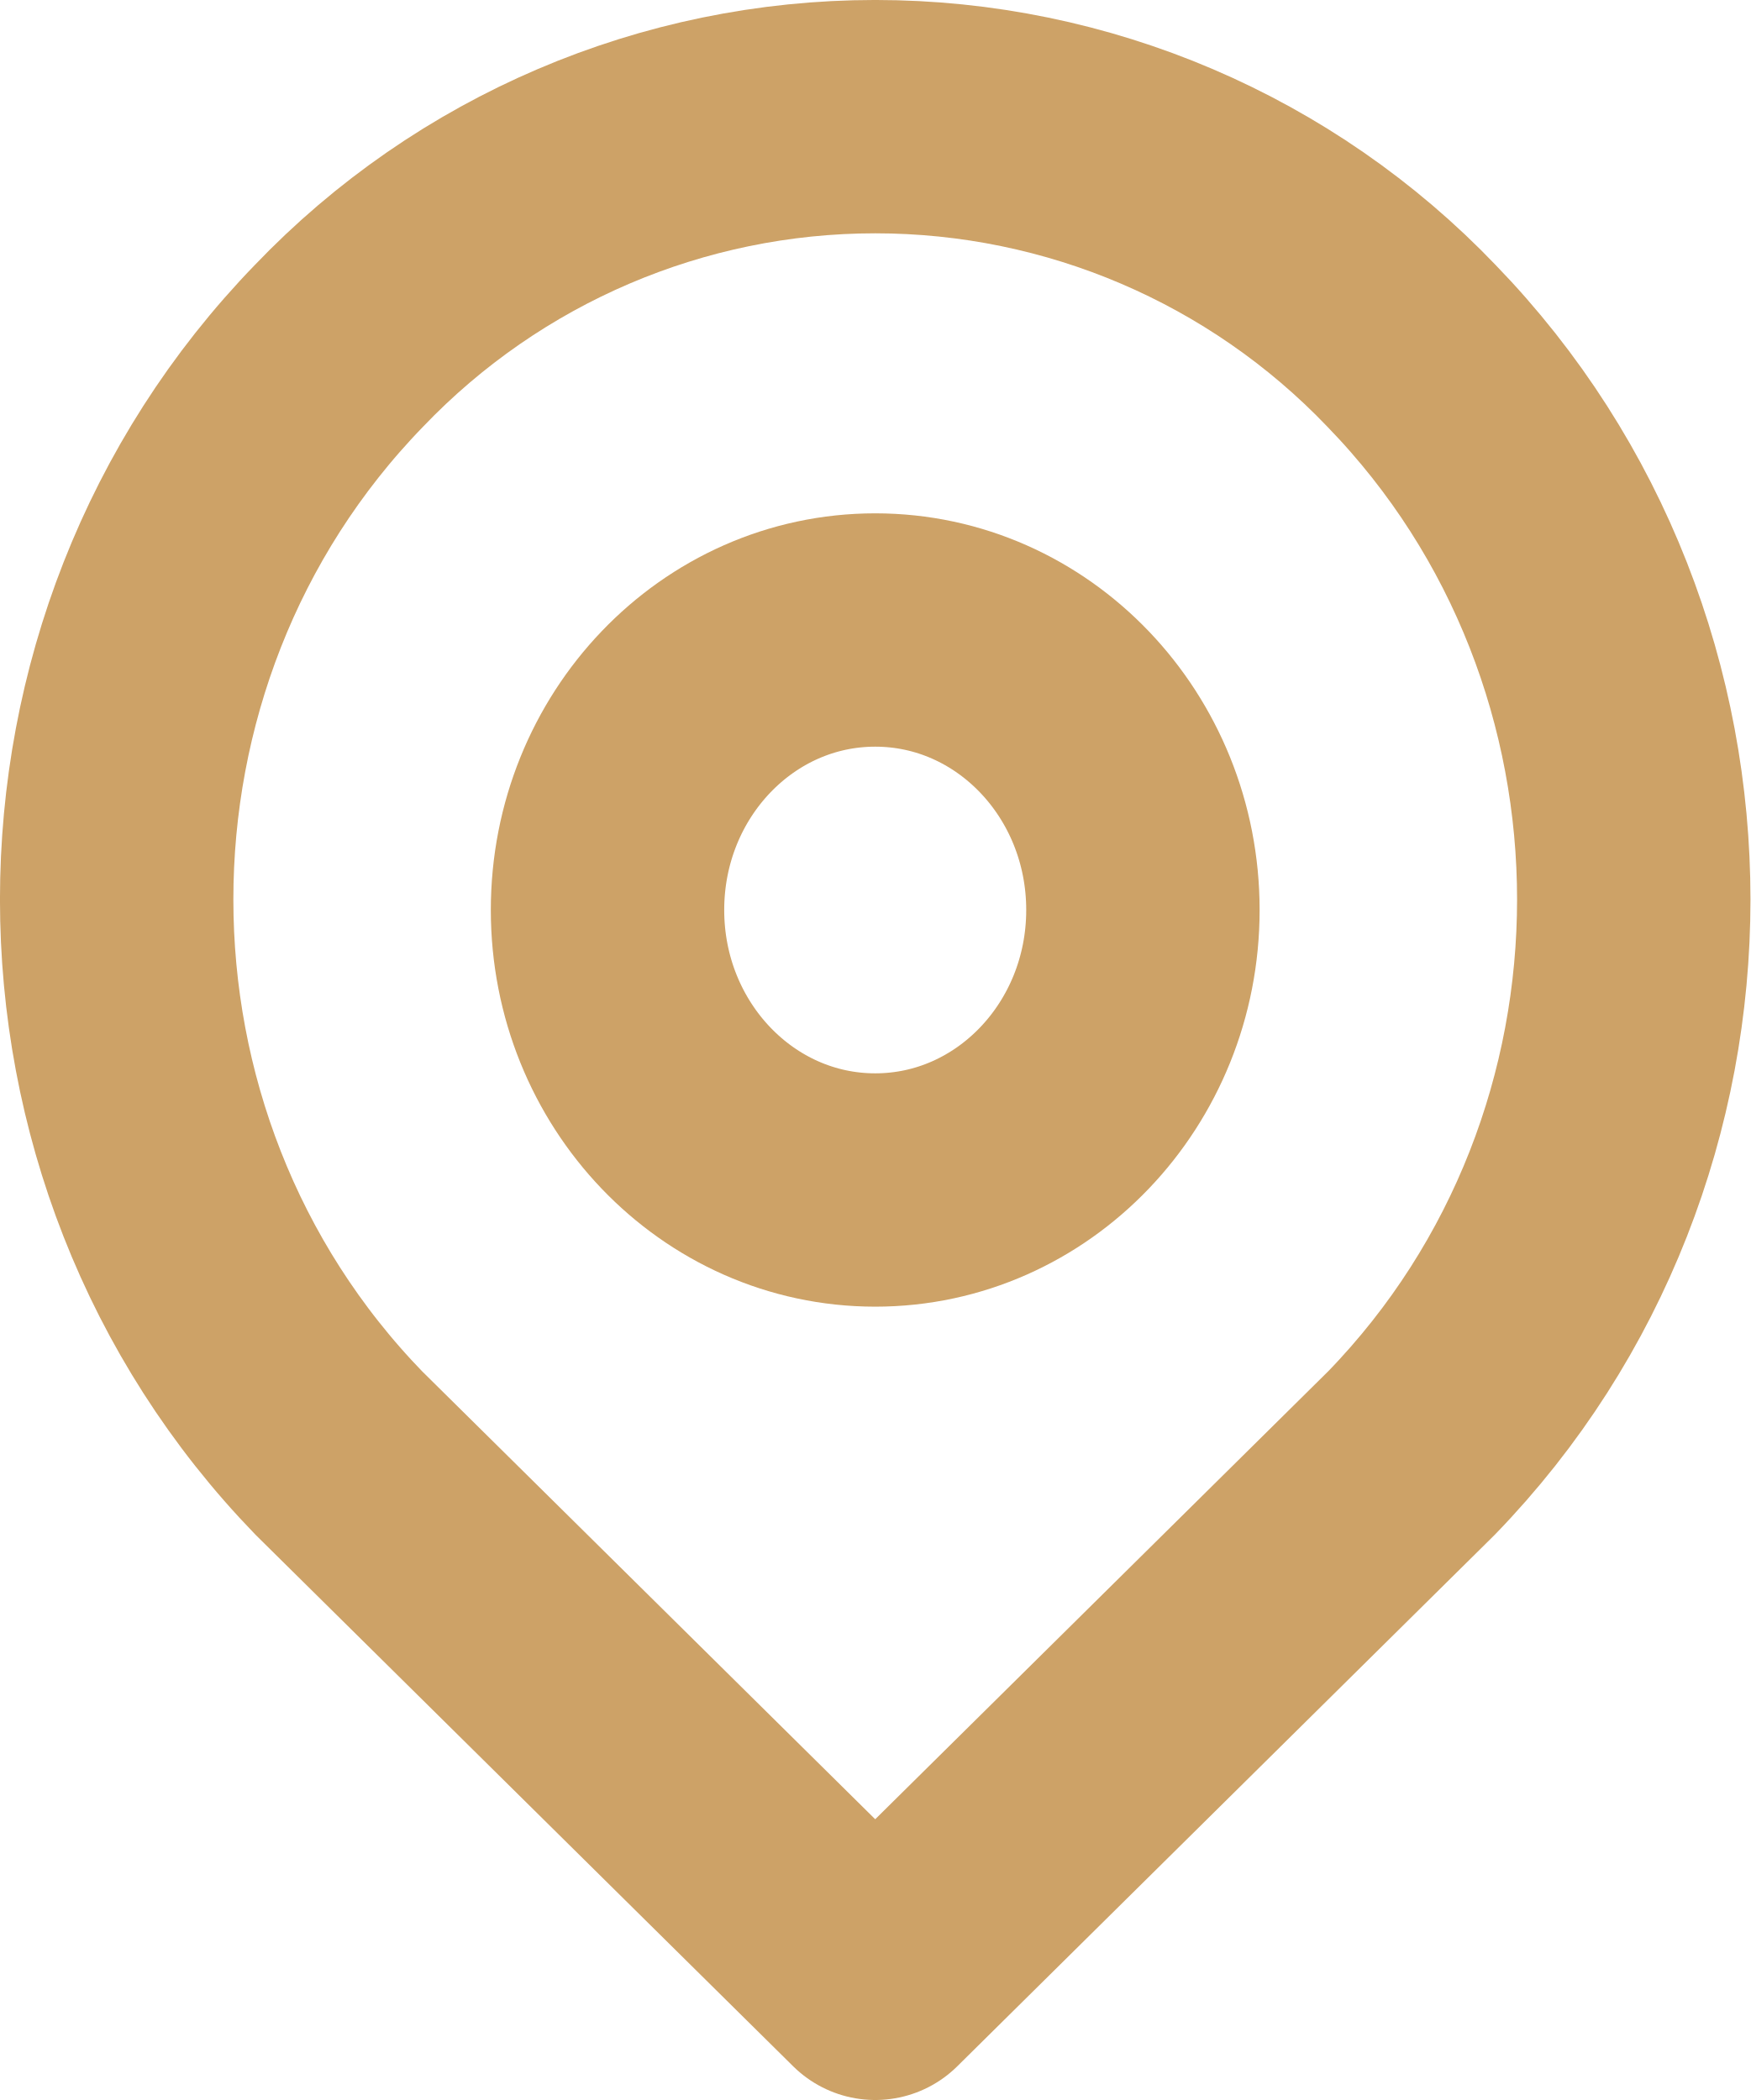
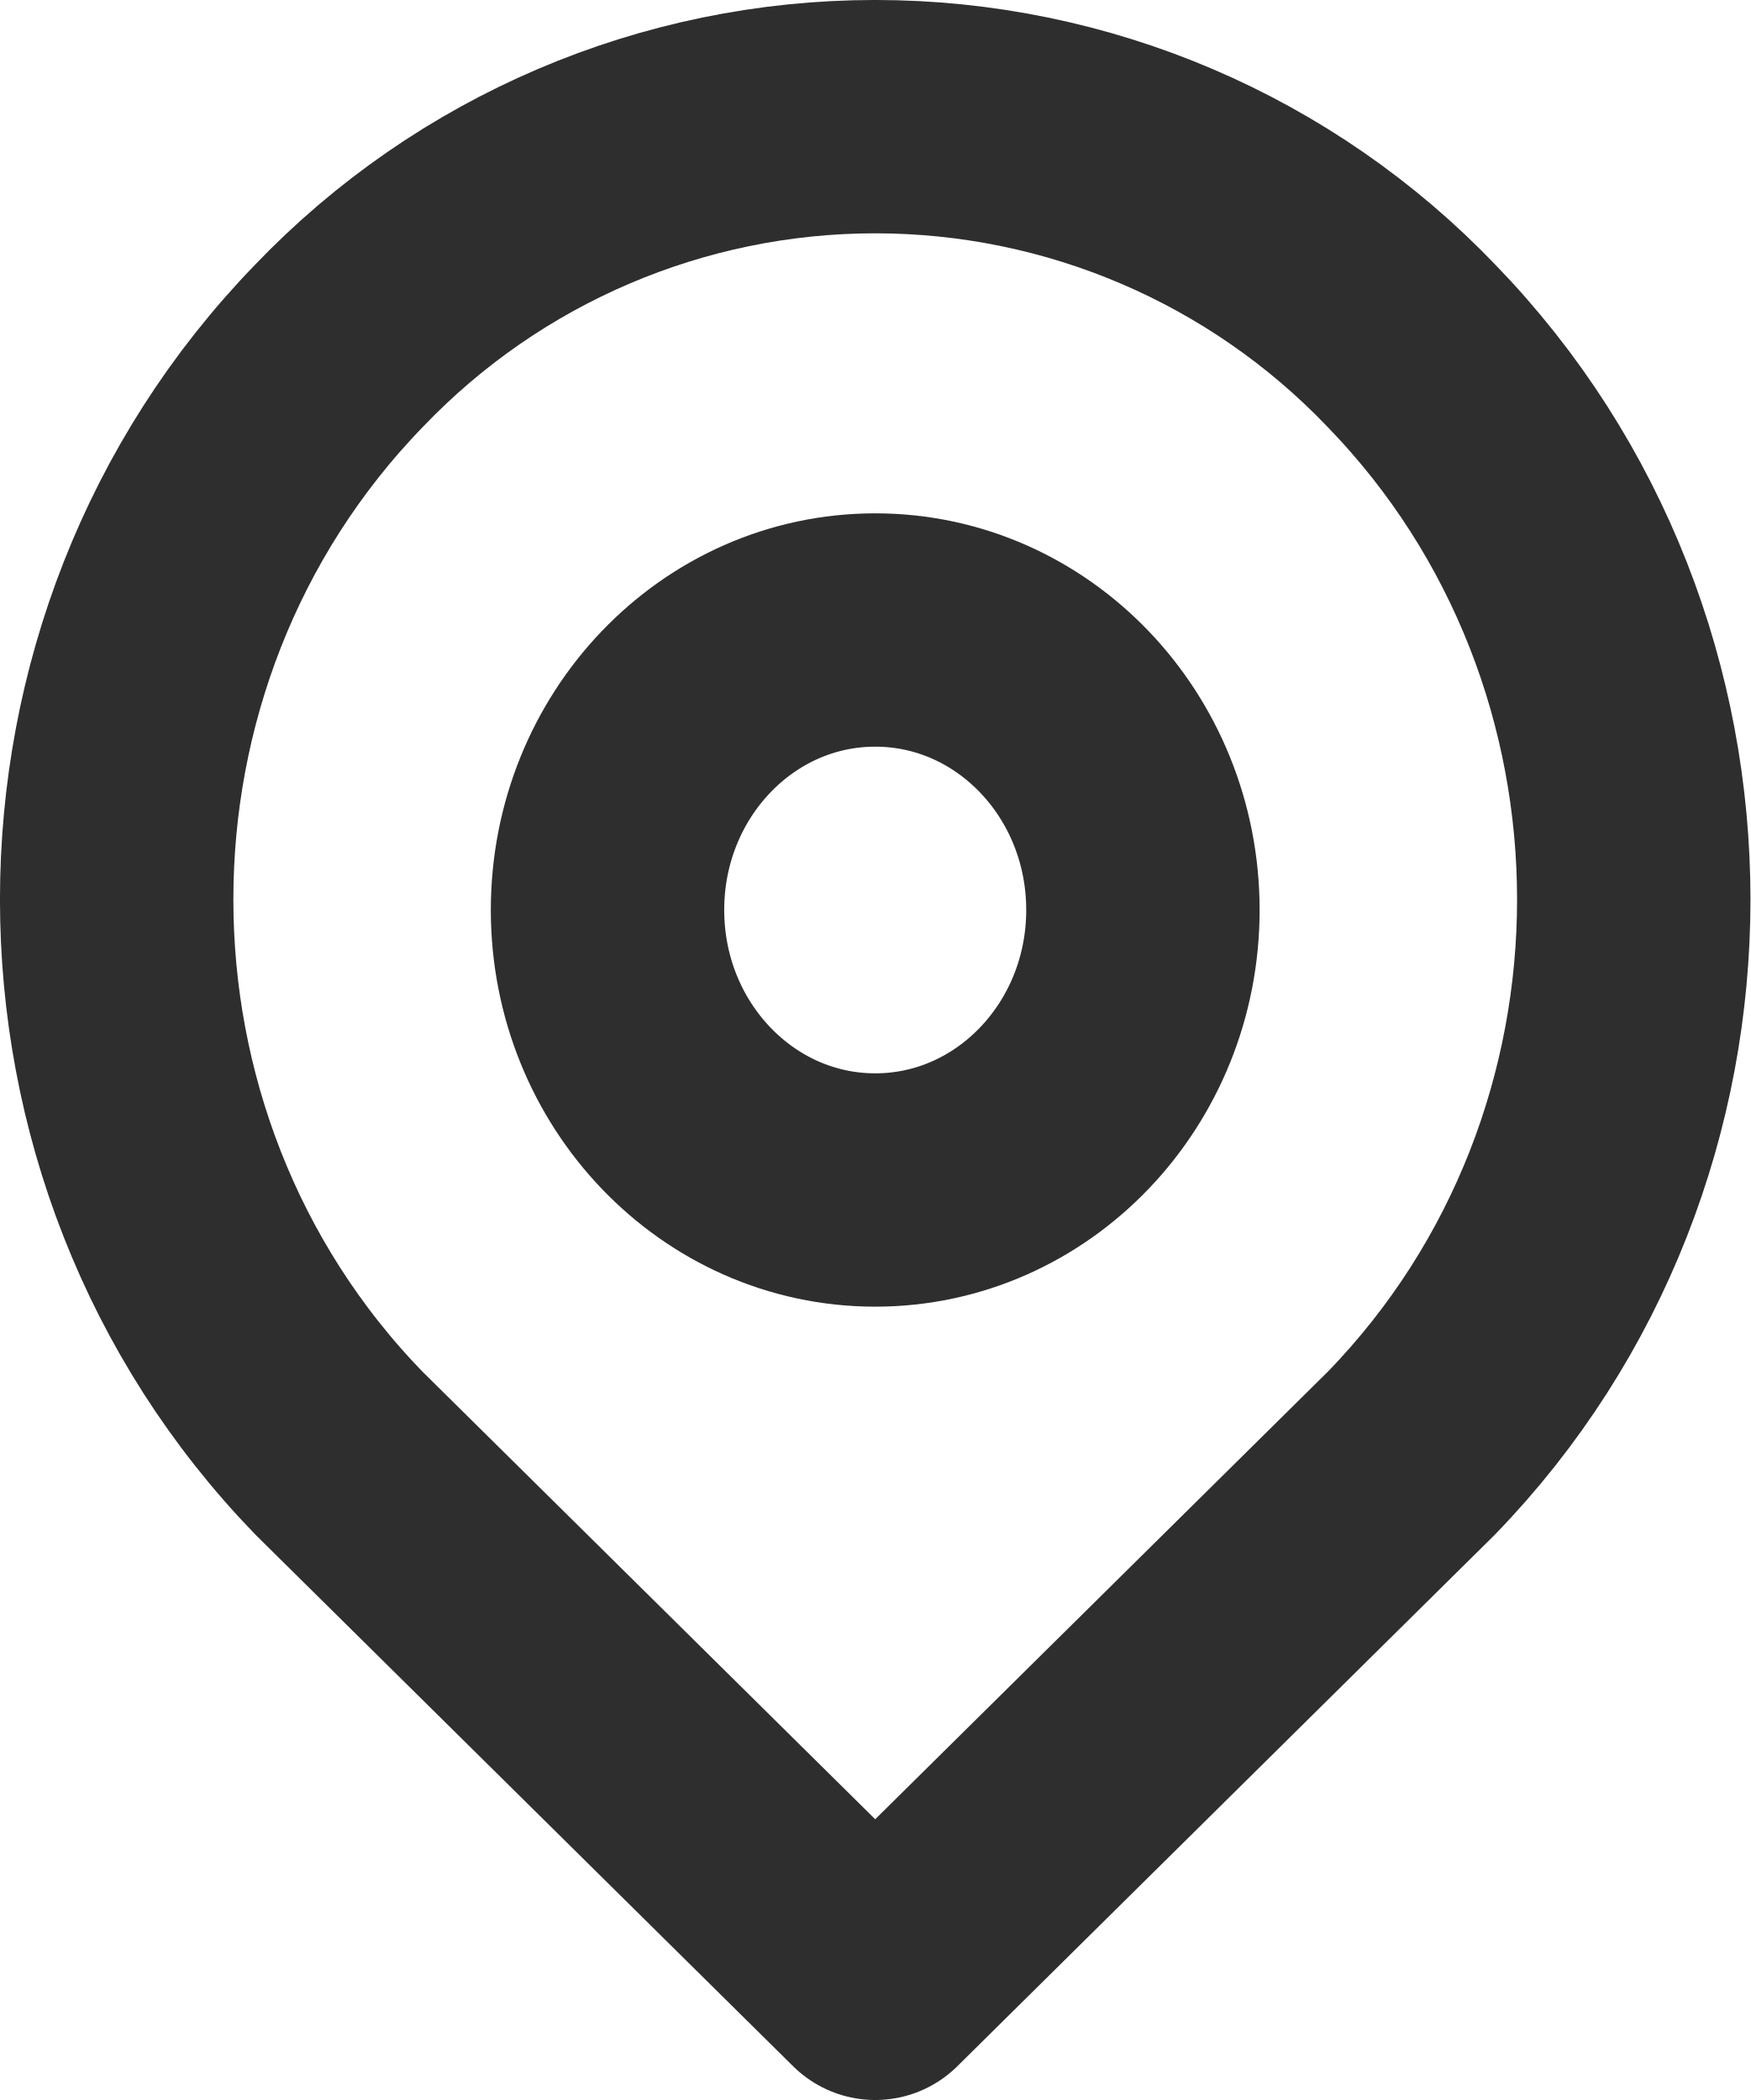
<svg xmlns="http://www.w3.org/2000/svg" width="15" height="18" viewBox="0 0 15 18" fill="none">
-   <path clip-rule="evenodd" d="M12.096 12.454c2.539-2.62 2.539-6.868 0-9.489a6.357 6.357 0 0 0-9.192 0c-2.539 2.62-2.539 6.869 0 9.49L7.5 17l4.596-4.546z" stroke="#CDA267" stroke-width="2" stroke-linecap="round" stroke-linejoin="round" />
-   <path clip-rule="evenodd" d="M7.5 10.2c1.267 0 2.294-1.075 2.294-2.4 0-1.326-1.027-2.4-2.294-2.4-1.267 0-2.294 1.074-2.294 2.4 0 1.325 1.027 2.4 2.294 2.4z" stroke="#CDA267" stroke-width="2" stroke-linecap="round" stroke-linejoin="round" />
+   <path clip-rule="evenodd" d="M12.096 12.454c2.539-2.62 2.539-6.868 0-9.489a6.357 6.357 0 0 0-9.192 0c-2.539 2.62-2.539 6.869 0 9.49L7.5 17l4.596-4.546z" stroke="#2E2E2E" stroke-width="2" stroke-linecap="round" stroke-linejoin="round" />
+   <path clip-rule="evenodd" d="M7.5 10.2c1.267 0 2.294-1.075 2.294-2.4 0-1.326-1.027-2.4-2.294-2.4-1.267 0-2.294 1.074-2.294 2.4 0 1.325 1.027 2.4 2.294 2.4z" stroke="#2E2E2E" stroke-width="2" stroke-linecap="round" stroke-linejoin="round" />
</svg>
